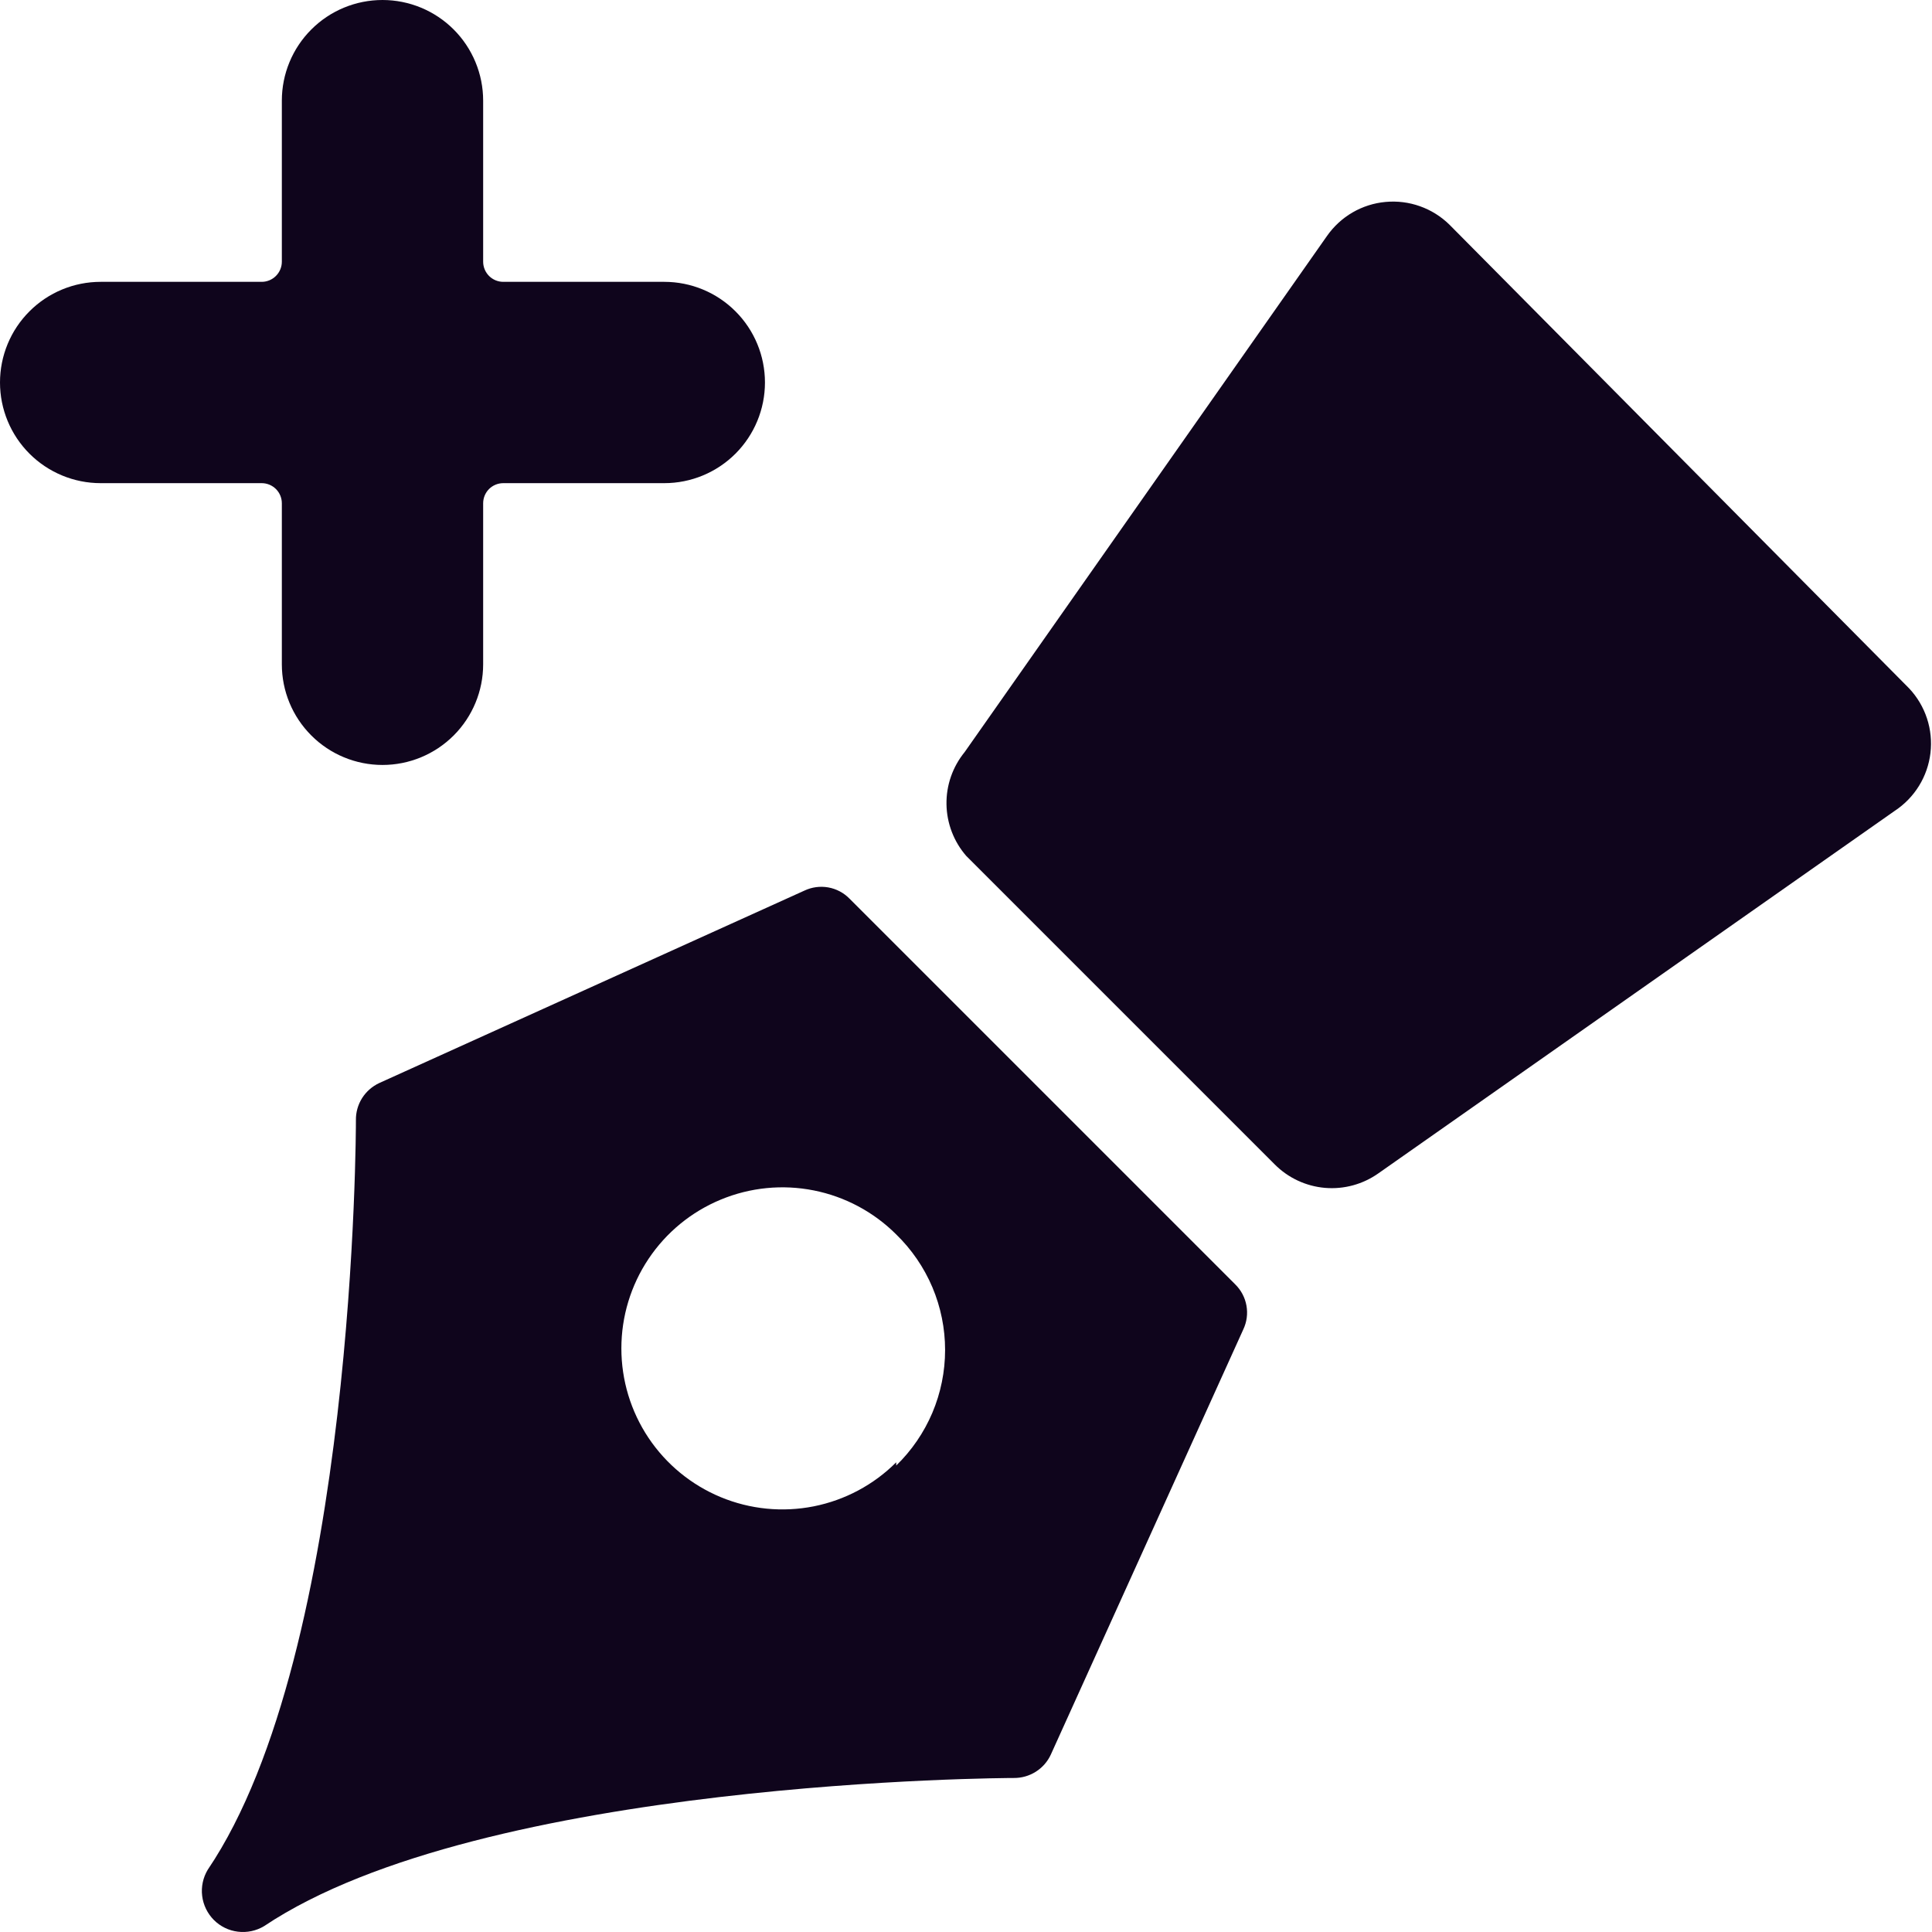
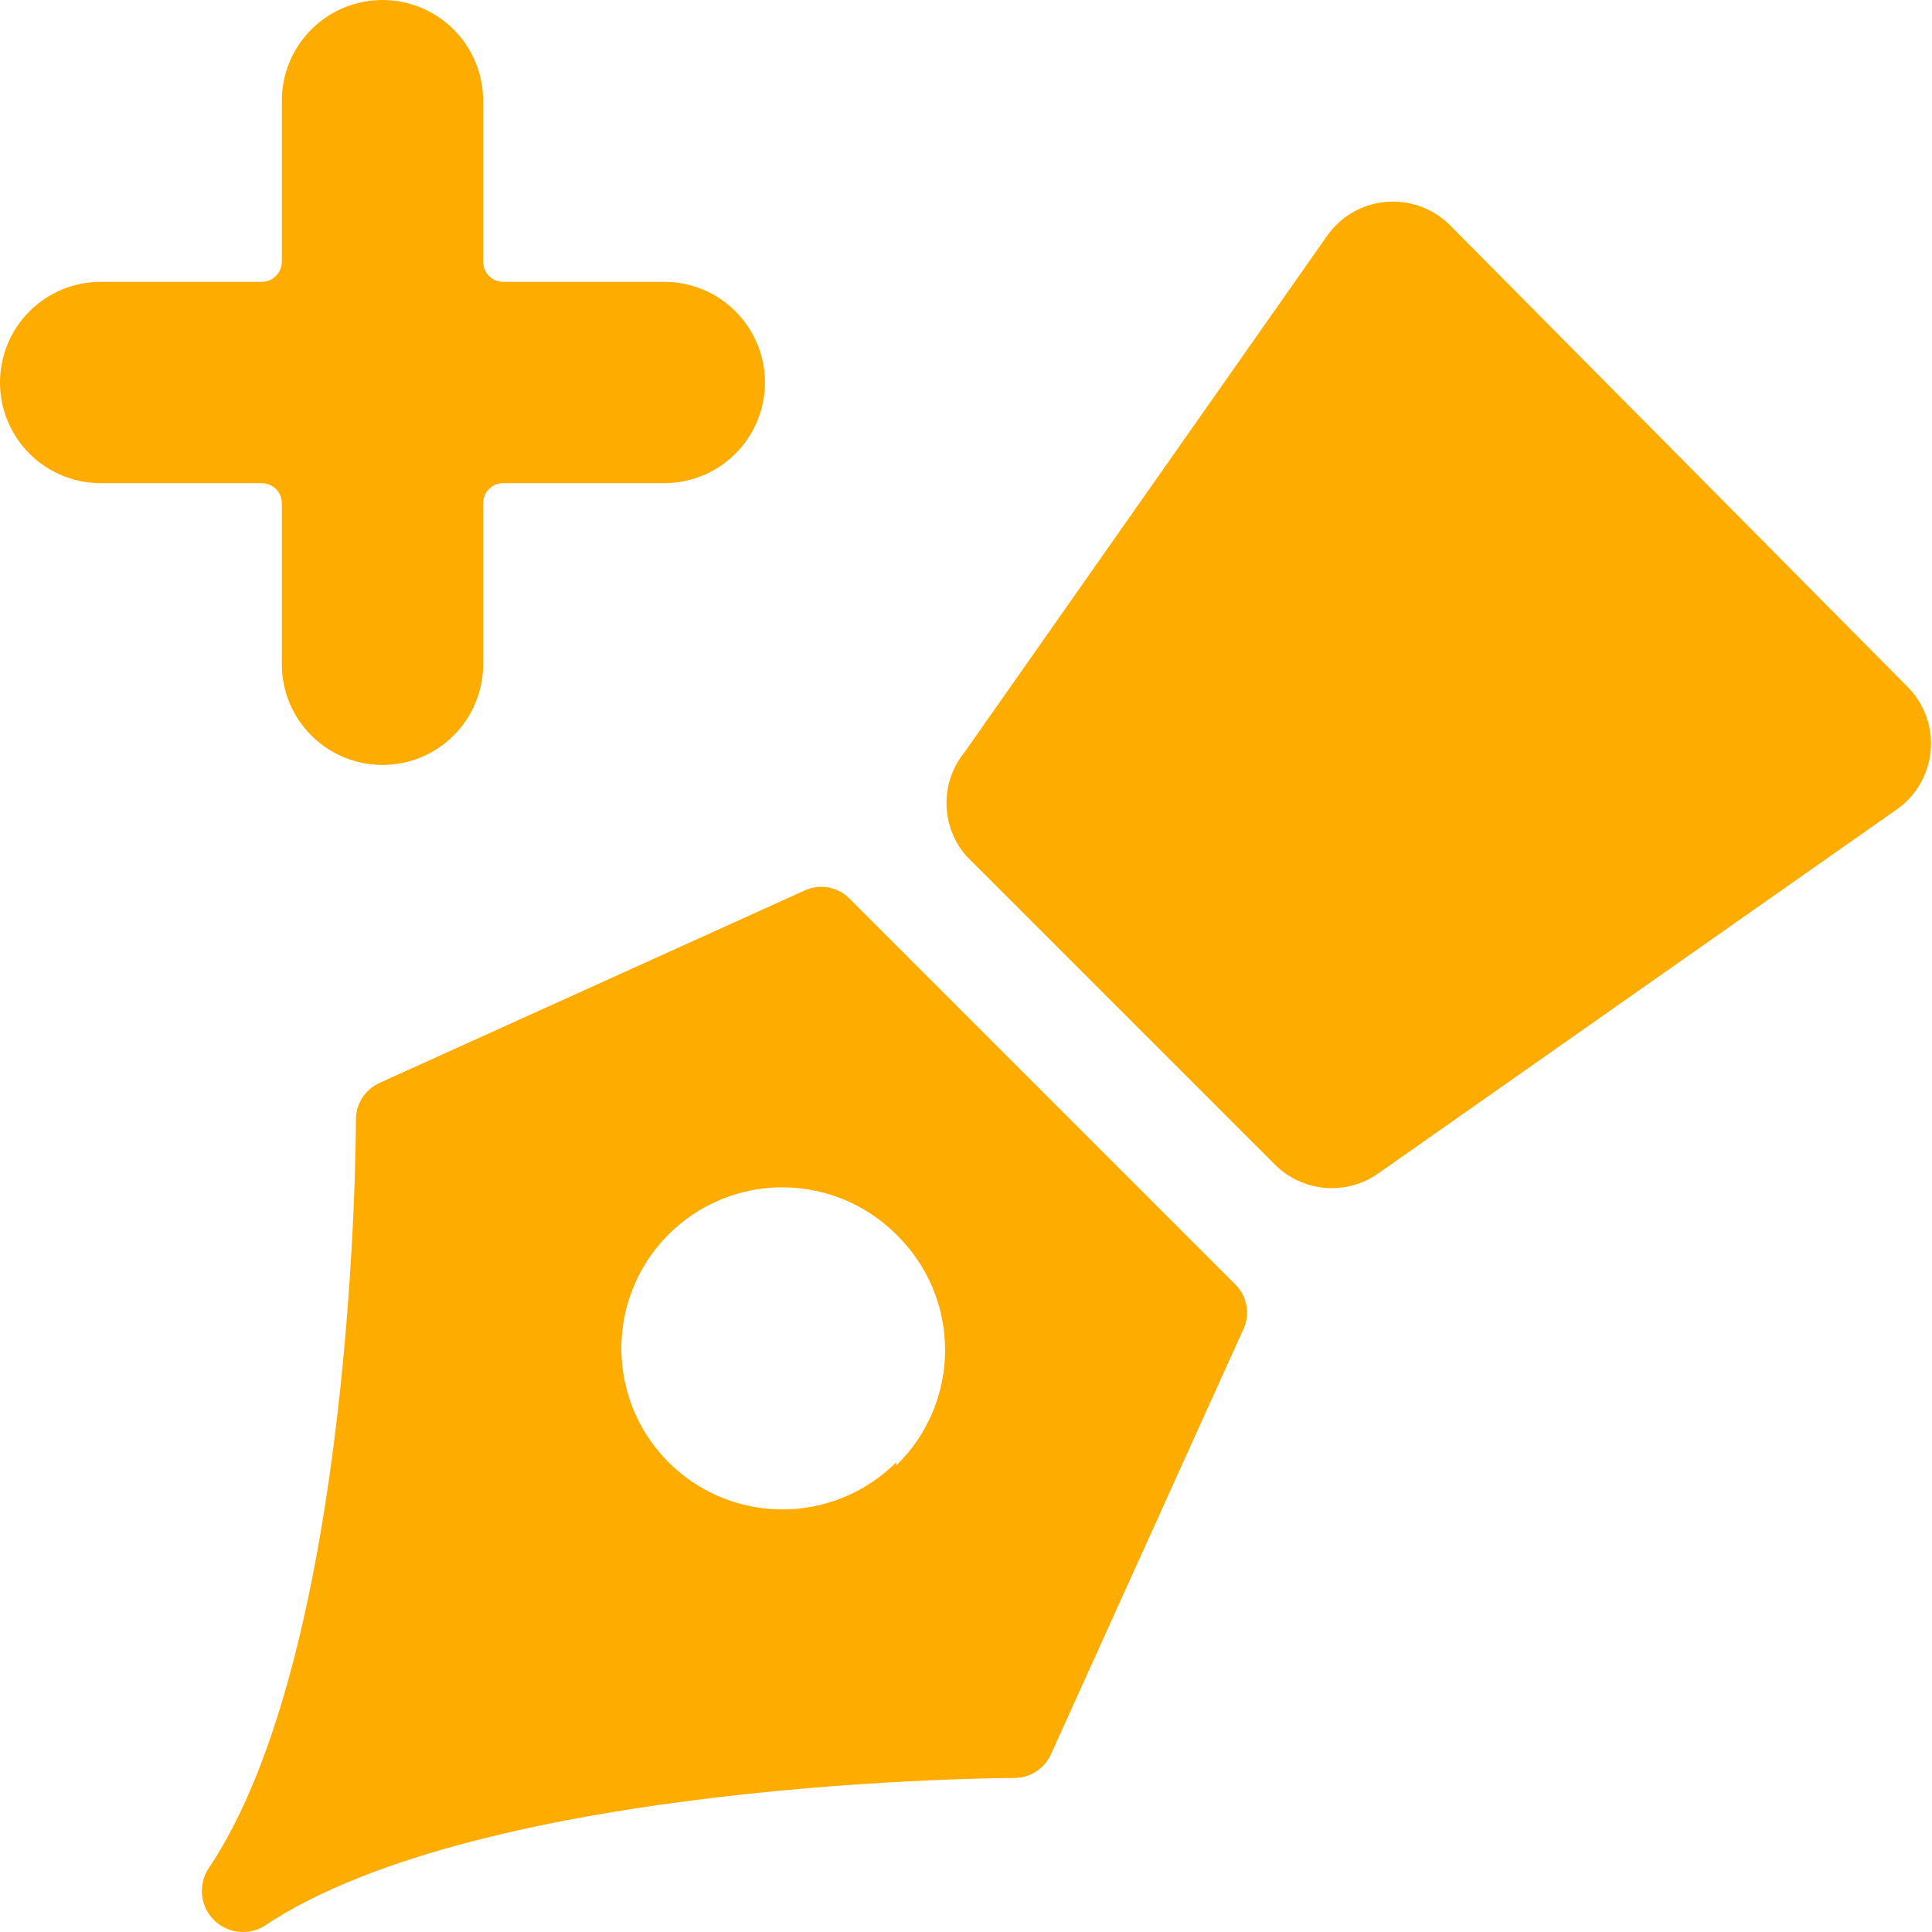
<svg xmlns="http://www.w3.org/2000/svg" width="50" height="50" viewBox="0 0 50 50" fill="none">
-   <path d="M49.41 17.817L37.511 5.814C37.295 5.602 37.035 5.439 36.75 5.338C36.465 5.236 36.161 5.198 35.859 5.226C35.558 5.253 35.266 5.346 35.004 5.498C34.742 5.65 34.517 5.858 34.343 6.106L24.965 19.464C24.654 19.845 24.487 20.323 24.495 20.816C24.503 21.308 24.684 21.781 25.007 22.152L32.989 30.134C33.337 30.484 33.798 30.7 34.291 30.742C34.783 30.784 35.275 30.649 35.677 30.363L49.035 20.985C49.289 20.818 49.503 20.598 49.663 20.339C49.823 20.081 49.924 19.79 49.96 19.489C49.996 19.187 49.965 18.881 49.87 18.592C49.775 18.303 49.618 18.039 49.41 17.817Z" fill="#0F051C" />
-   <path d="M21.985 23.257C21.837 23.105 21.644 23.003 21.435 22.966C21.226 22.929 21.01 22.958 20.818 23.049L9.815 28.029C9.633 28.114 9.479 28.249 9.371 28.419C9.264 28.589 9.208 28.787 9.211 28.988C9.211 29.113 9.211 42.721 5.376 48.389C5.254 48.593 5.203 48.831 5.232 49.066C5.261 49.302 5.368 49.521 5.535 49.689C5.703 49.857 5.922 49.964 6.158 49.992C6.394 50.021 6.632 49.97 6.835 49.848C12.504 46.055 26.112 46.014 26.237 46.014C26.438 46.016 26.635 45.96 26.805 45.853C26.975 45.746 27.111 45.592 27.195 45.409L32.176 34.406C32.267 34.214 32.296 33.998 32.258 33.789C32.221 33.58 32.119 33.388 31.967 33.239L21.985 23.257ZM23.194 37.844C22.611 38.427 21.868 38.823 21.06 38.984C20.252 39.144 19.414 39.062 18.653 38.746C17.891 38.43 17.241 37.896 16.783 37.211C16.325 36.526 16.081 35.72 16.081 34.896C16.081 34.072 16.325 33.266 16.783 32.581C17.241 31.895 17.891 31.361 18.653 31.046C19.414 30.73 20.252 30.647 21.06 30.808C21.868 30.968 22.611 31.365 23.194 31.947C23.594 32.336 23.912 32.8 24.13 33.314C24.347 33.828 24.459 34.38 24.459 34.937C24.459 35.495 24.347 36.047 24.13 36.561C23.912 37.075 23.594 37.539 23.194 37.928V37.844Z" fill="#0F051C" />
-   <path d="M7.294 17.192C7.294 17.883 7.568 18.546 8.057 19.034C8.545 19.523 9.208 19.797 9.899 19.797C10.589 19.797 11.252 19.523 11.741 19.034C12.229 18.546 12.504 17.883 12.504 17.192V13.025C12.504 12.886 12.559 12.754 12.656 12.656C12.754 12.559 12.886 12.504 13.025 12.504H17.192C17.883 12.504 18.546 12.229 19.034 11.741C19.523 11.252 19.797 10.589 19.797 9.899C19.797 9.208 19.523 8.545 19.034 8.057C18.546 7.568 17.883 7.294 17.192 7.294H13.025C12.886 7.294 12.754 7.239 12.656 7.141C12.559 7.043 12.504 6.911 12.504 6.773V2.605C12.504 1.914 12.229 1.251 11.741 0.763C11.252 0.274 10.589 0 9.899 0C9.208 0 8.545 0.274 8.057 0.763C7.568 1.251 7.294 1.914 7.294 2.605V6.773C7.294 6.911 7.239 7.043 7.141 7.141C7.043 7.239 6.911 7.294 6.773 7.294H2.605C1.914 7.294 1.251 7.568 0.763 8.057C0.274 8.545 0 9.208 0 9.899C0 10.589 0.274 11.252 0.763 11.741C1.251 12.229 1.914 12.504 2.605 12.504H6.773C6.911 12.504 7.043 12.559 7.141 12.656C7.239 12.754 7.294 12.886 7.294 13.025V17.192Z" fill="#0F051C" />
+   <path d="M49.41 17.817L37.511 5.814C37.295 5.602 37.035 5.439 36.75 5.338C36.465 5.236 36.161 5.198 35.859 5.226C35.558 5.253 35.266 5.346 35.004 5.498C34.742 5.65 34.517 5.858 34.343 6.106L24.965 19.464C24.654 19.845 24.487 20.323 24.495 20.816C24.503 21.308 24.684 21.781 25.007 22.152L32.989 30.134C33.337 30.484 33.798 30.7 34.291 30.742C34.783 30.784 35.275 30.649 35.677 30.363L49.035 20.985C49.289 20.818 49.503 20.598 49.663 20.339C49.823 20.081 49.924 19.79 49.96 19.489C49.996 19.187 49.965 18.881 49.87 18.592C49.775 18.303 49.618 18.039 49.41 17.817Z" fill="#FFAC00" />
+   <path d="M21.985 23.257C21.837 23.105 21.644 23.003 21.435 22.966C21.226 22.929 21.01 22.958 20.818 23.049L9.815 28.029C9.633 28.114 9.479 28.249 9.371 28.419C9.264 28.589 9.208 28.787 9.211 28.988C9.211 29.113 9.211 42.721 5.376 48.389C5.254 48.593 5.203 48.831 5.232 49.066C5.261 49.302 5.368 49.521 5.535 49.689C5.703 49.857 5.922 49.964 6.158 49.992C6.394 50.021 6.632 49.97 6.835 49.848C12.504 46.055 26.112 46.014 26.237 46.014C26.438 46.016 26.635 45.96 26.805 45.853C26.975 45.746 27.111 45.592 27.195 45.409L32.176 34.406C32.267 34.214 32.296 33.998 32.258 33.789C32.221 33.58 32.119 33.388 31.967 33.239L21.985 23.257ZM23.194 37.844C22.611 38.427 21.868 38.823 21.06 38.984C20.252 39.144 19.414 39.062 18.653 38.746C17.891 38.43 17.241 37.896 16.783 37.211C16.325 36.526 16.081 35.72 16.081 34.896C16.081 34.072 16.325 33.266 16.783 32.581C17.241 31.895 17.891 31.361 18.653 31.046C19.414 30.73 20.252 30.647 21.06 30.808C21.868 30.968 22.611 31.365 23.194 31.947C23.594 32.336 23.912 32.8 24.13 33.314C24.347 33.828 24.459 34.38 24.459 34.937C24.459 35.495 24.347 36.047 24.13 36.561C23.912 37.075 23.594 37.539 23.194 37.928V37.844Z" fill="#FFAC00" />
+   <path d="M7.294 17.192C7.294 17.883 7.568 18.546 8.057 19.034C8.545 19.523 9.208 19.797 9.899 19.797C10.589 19.797 11.252 19.523 11.741 19.034C12.229 18.546 12.504 17.883 12.504 17.192V13.025C12.504 12.886 12.559 12.754 12.656 12.656C12.754 12.559 12.886 12.504 13.025 12.504H17.192C17.883 12.504 18.546 12.229 19.034 11.741C19.523 11.252 19.797 10.589 19.797 9.899C19.797 9.208 19.523 8.545 19.034 8.057C18.546 7.568 17.883 7.294 17.192 7.294H13.025C12.886 7.294 12.754 7.239 12.656 7.141C12.559 7.043 12.504 6.911 12.504 6.773V2.605C12.504 1.914 12.229 1.251 11.741 0.763C11.252 0.274 10.589 0 9.899 0C9.208 0 8.545 0.274 8.057 0.763C7.568 1.251 7.294 1.914 7.294 2.605V6.773C7.294 6.911 7.239 7.043 7.141 7.141C7.043 7.239 6.911 7.294 6.773 7.294H2.605C1.914 7.294 1.251 7.568 0.763 8.057C0.274 8.545 0 9.208 0 9.899C0 10.589 0.274 11.252 0.763 11.741C1.251 12.229 1.914 12.504 2.605 12.504H6.773C6.911 12.504 7.043 12.559 7.141 12.656C7.239 12.754 7.294 12.886 7.294 13.025V17.192Z" fill="#FFAC00" />
</svg>
